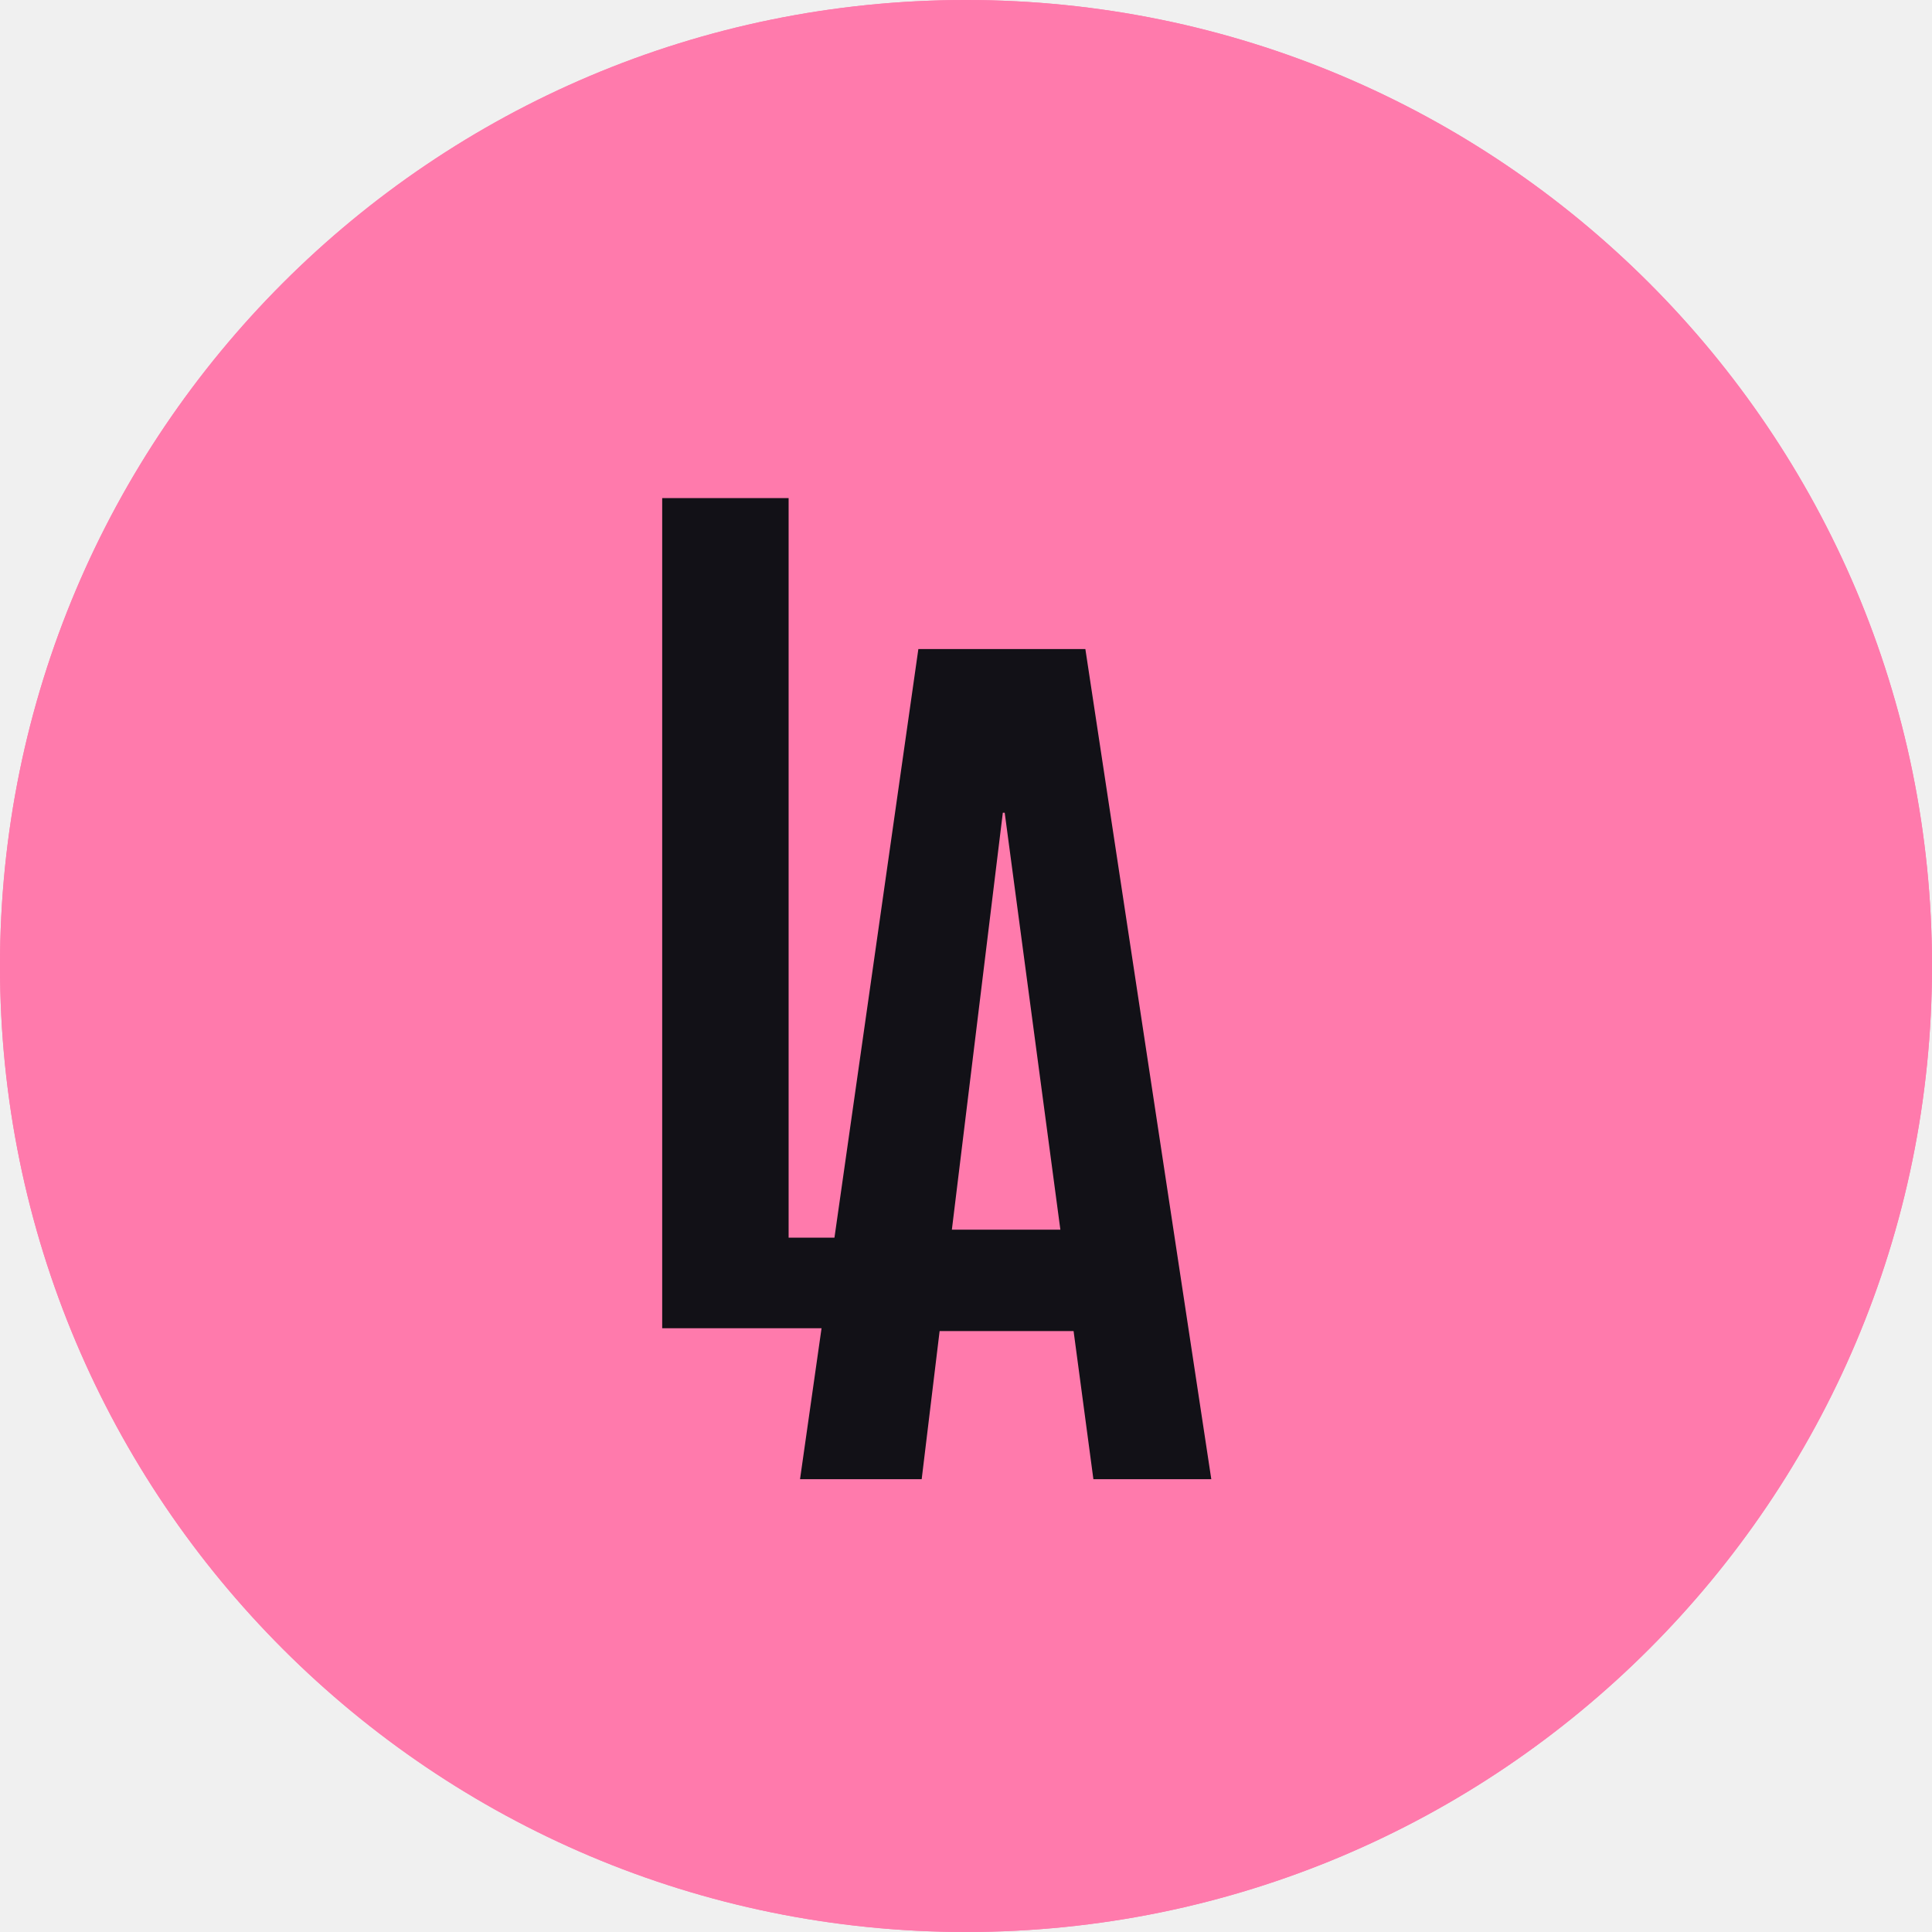
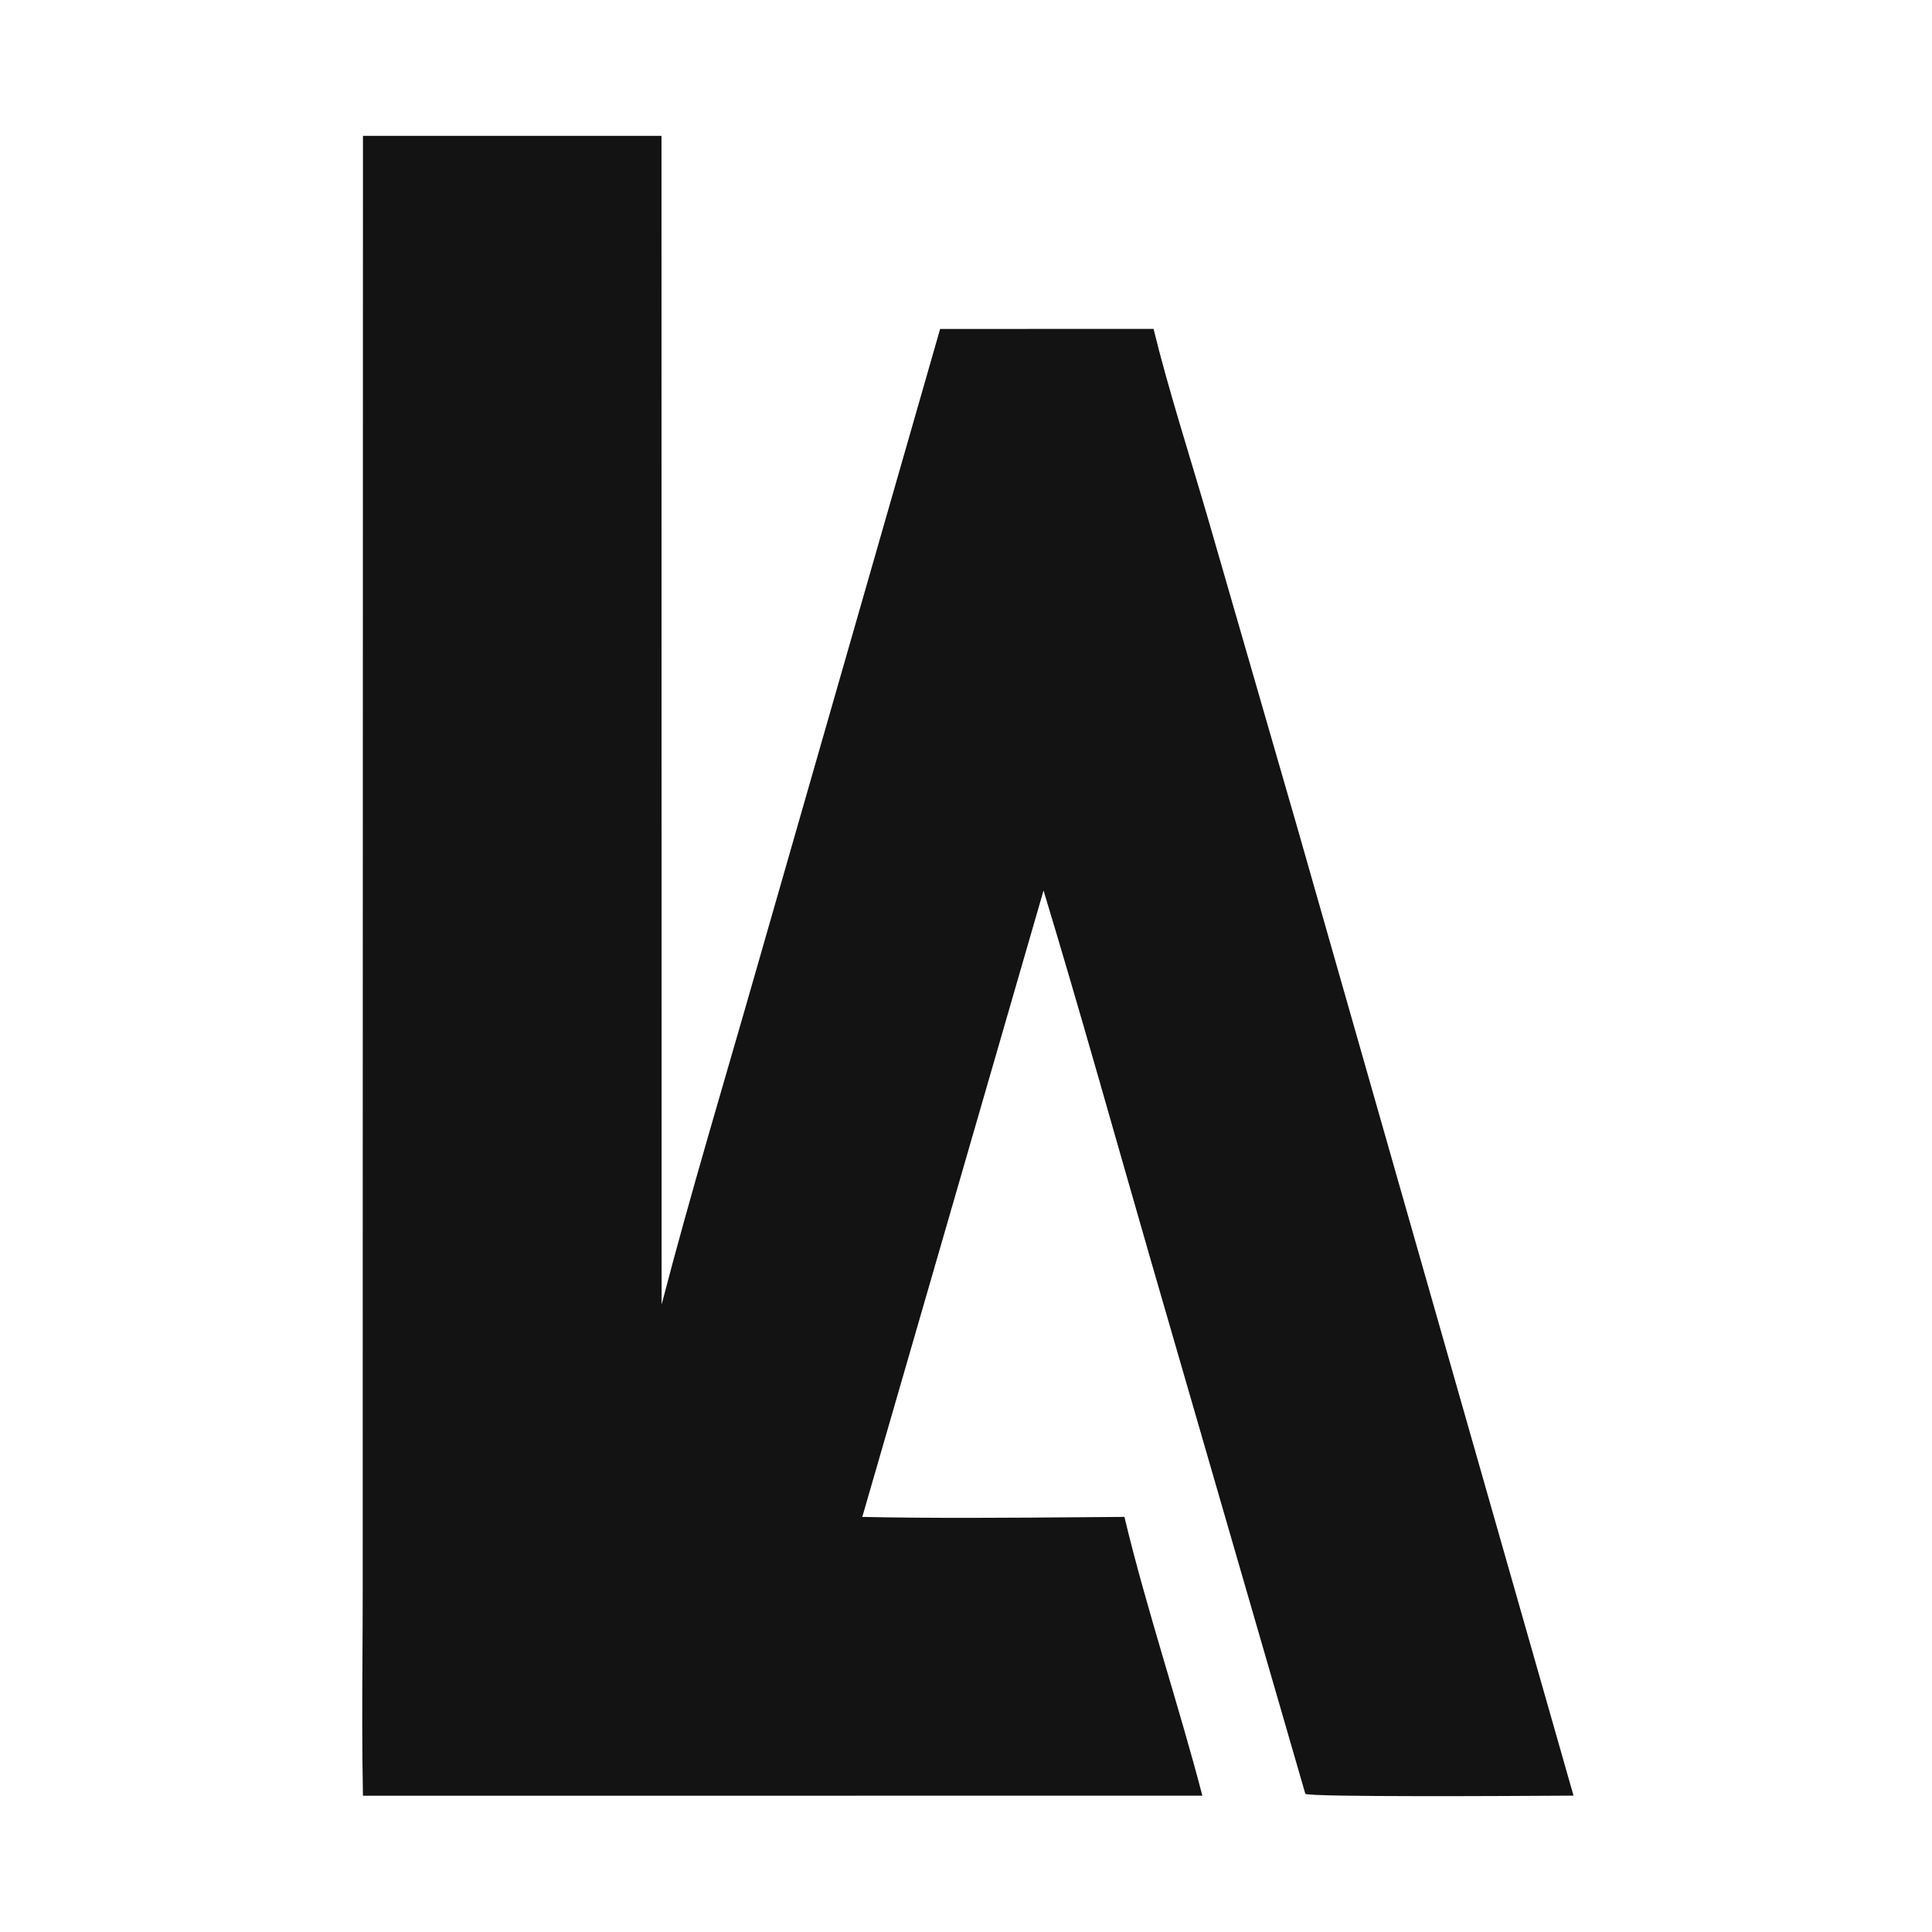
- <svg xmlns="http://www.w3.org/2000/svg" version="1.1" width="1000" height="1000" role="img" aria-labelledby="favicon-title">
-   <g clip-path="url(#SvgjsClipPath1180)">
-     <rect width="1000" height="1000" fill="#ff7aac" />
-     <g transform="matrix(31.25,0,0,31.25,0,0)">
-       <svg width="32" height="32" viewBox="0 0 32 32" fill="none" aria-hidden="true">
-         <rect width="32" height="32" fill="#FF7AAC" />
-         <path d="M13.251 24.5L15.211 10.75H17.977L20.063 24.5H18.11L17.782 22.047H15.563L15.266 24.5H13.251ZM15.766 20.367H17.563L16.641 13.461H16.61L15.766 20.367Z" fill="#121117" />
-         <path d="M10.968 22V8.25H13.062V20.5H15.71V22H10.968Z" fill="#121117" />
-       </svg>
-     </g>
-   </g>
-   <defs>
-     <clipPath id="SvgjsClipPath1180">
-       <rect width="1000" height="1000" x="0" y="0" rx="500" ry="500" />
-     </clipPath>
-   </defs>
+ <svg xmlns="http://www.w3.org/2000/svg" width="512" height="512" viewBox="0 0 512 512" fill="none">
+   <rect width="512" height="512" fill="white" />
+   <path d="M175.303 36L96.189 36.006L96.13 316.747L96.122 421.259C96.123 426.834 96.092 432.521 96.061 438.248C95.994 450.856 95.926 463.659 96.186 475.893L318.641 475.871C312.381 451.858 303.634 425.726 297.983 401.993C294.366 402.019 290.701 402.048 287.002 402.078C267.641 402.234 247.385 402.397 228.515 402L276.548 235.99C286.387 268.414 295.658 301.746 305.078 334.342L345.928 475.383C347.28 476.29 401.984 475.952 414.996 475.871C415.855 475.867 416.532 475.862 417 475.86L343.668 218.86L319.885 136.574C315.36 121.084 309.493 102.711 305.703 87.156L249.144 87.179L200.732 255.901C192.305 285.437 183.036 316.094 175.334 345.732L175.303 36Z" fill="#131313" />
</svg>
